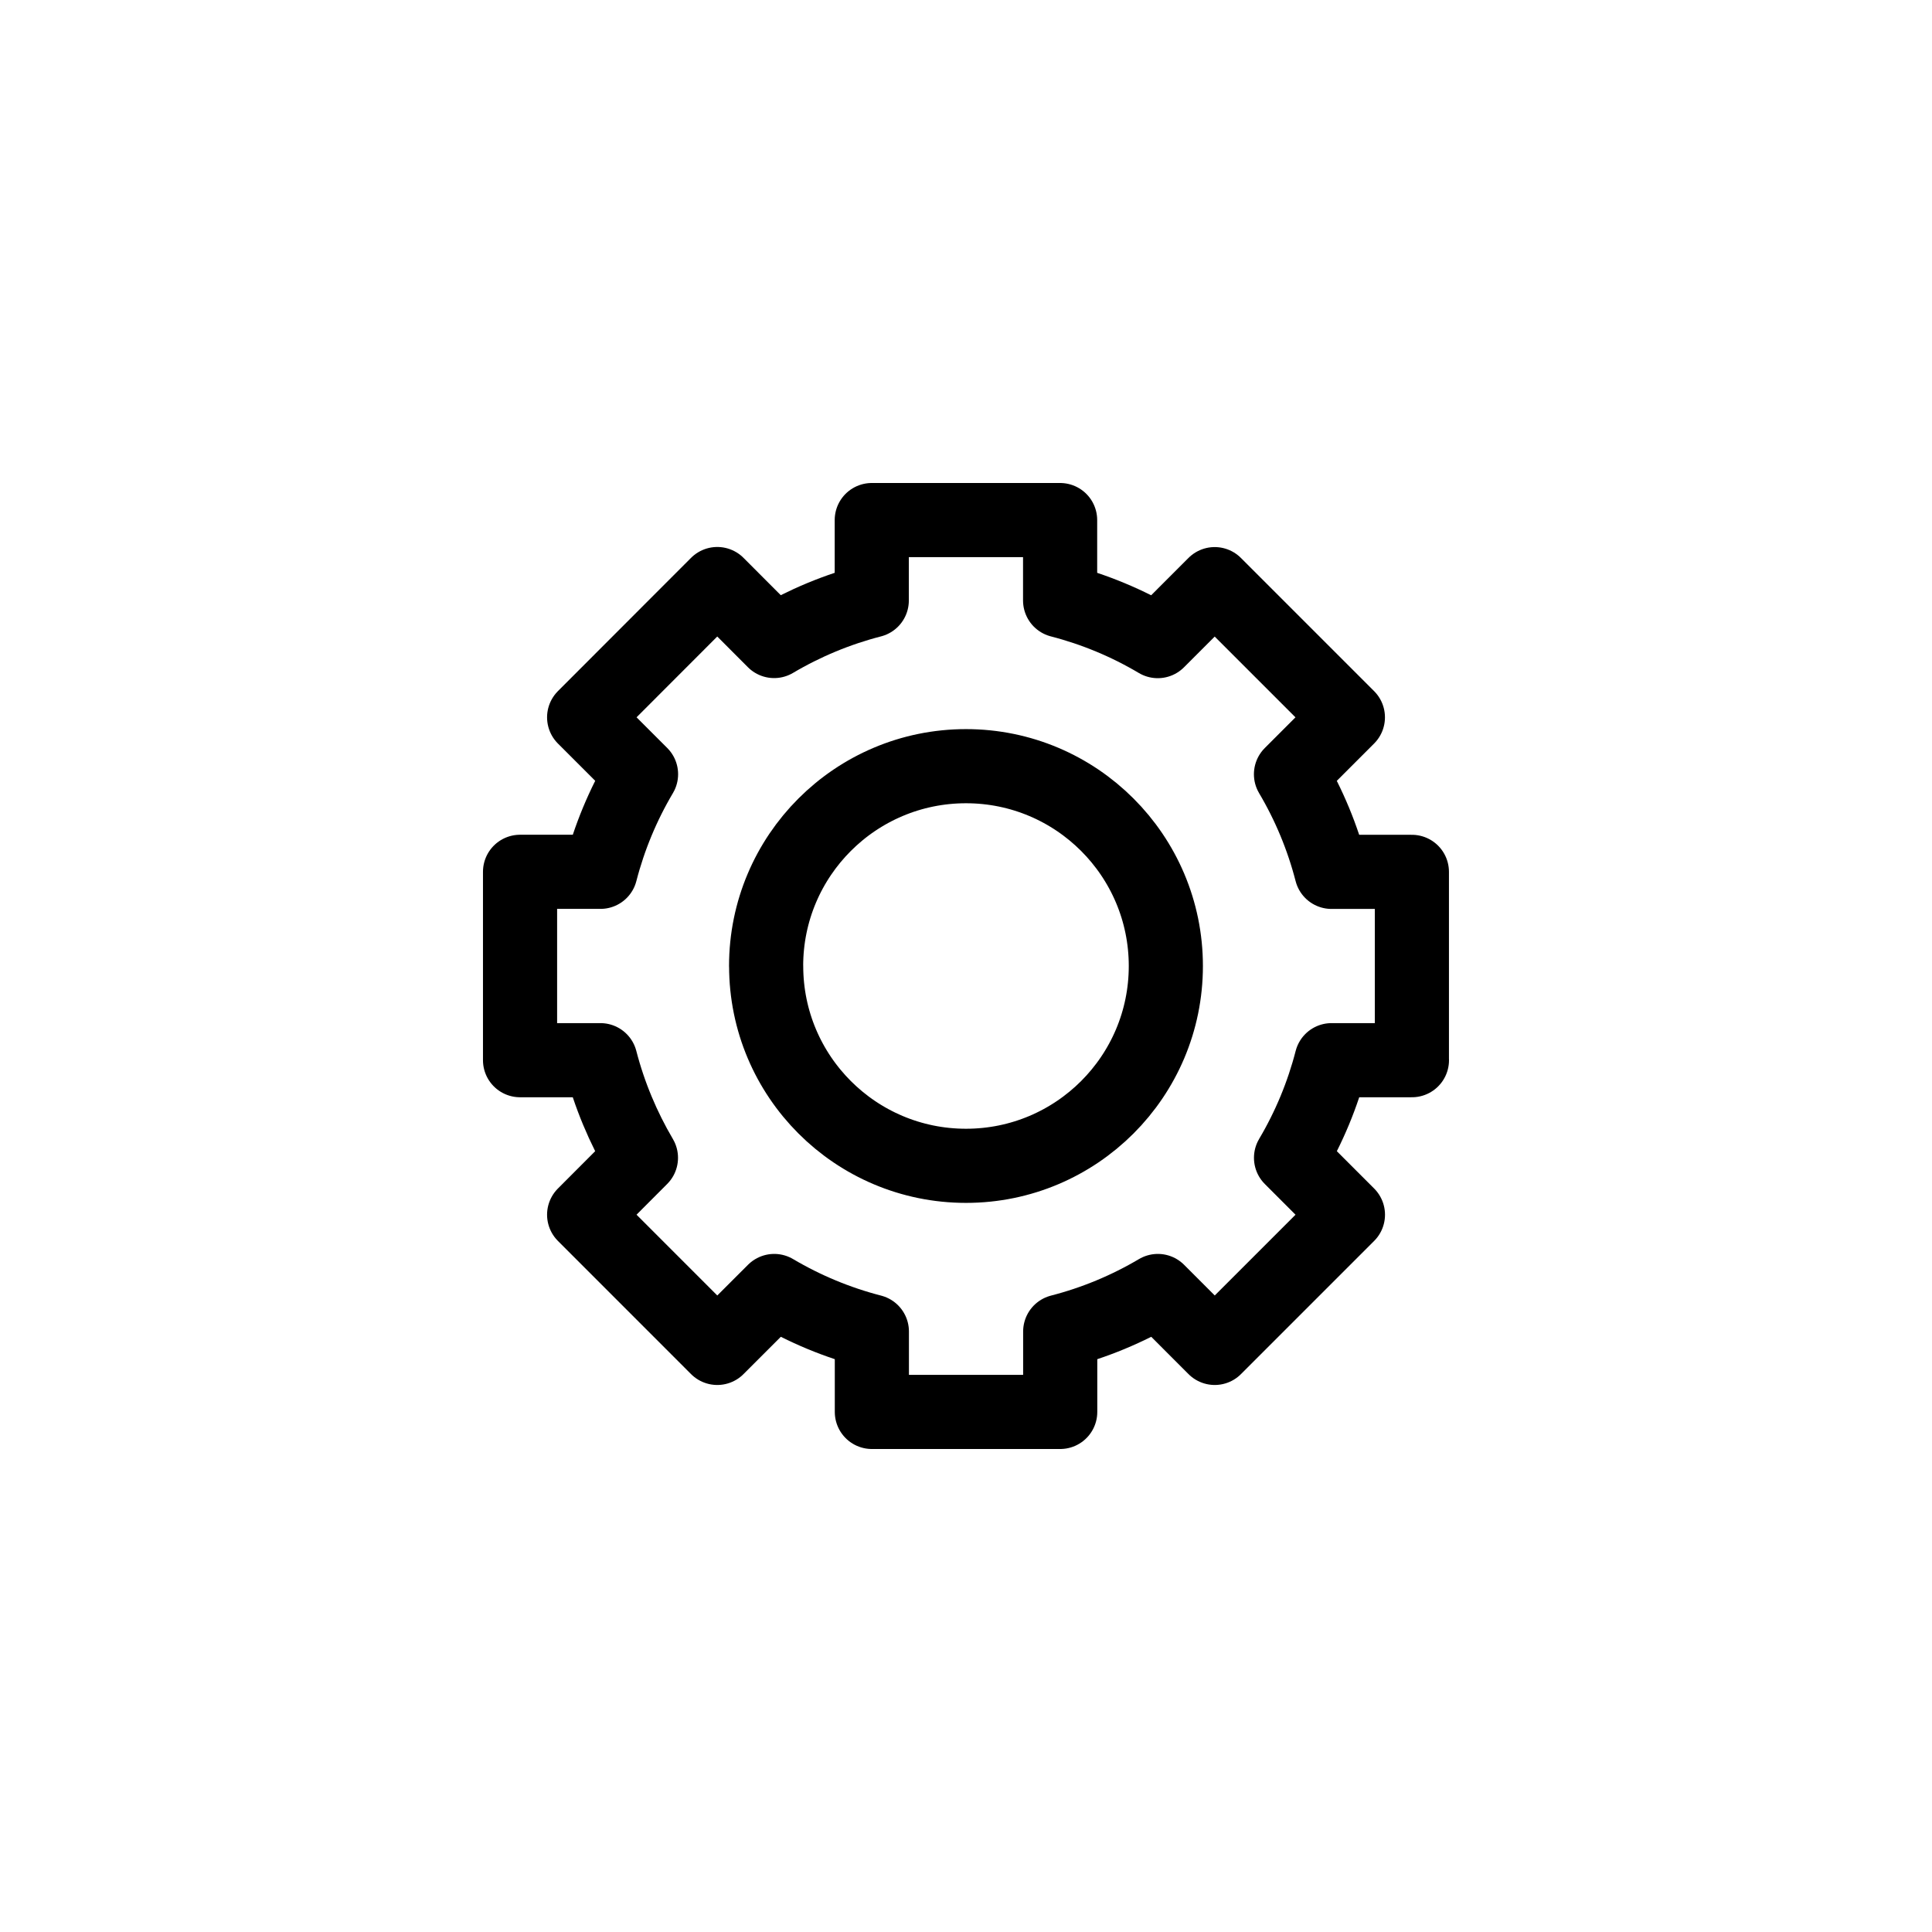
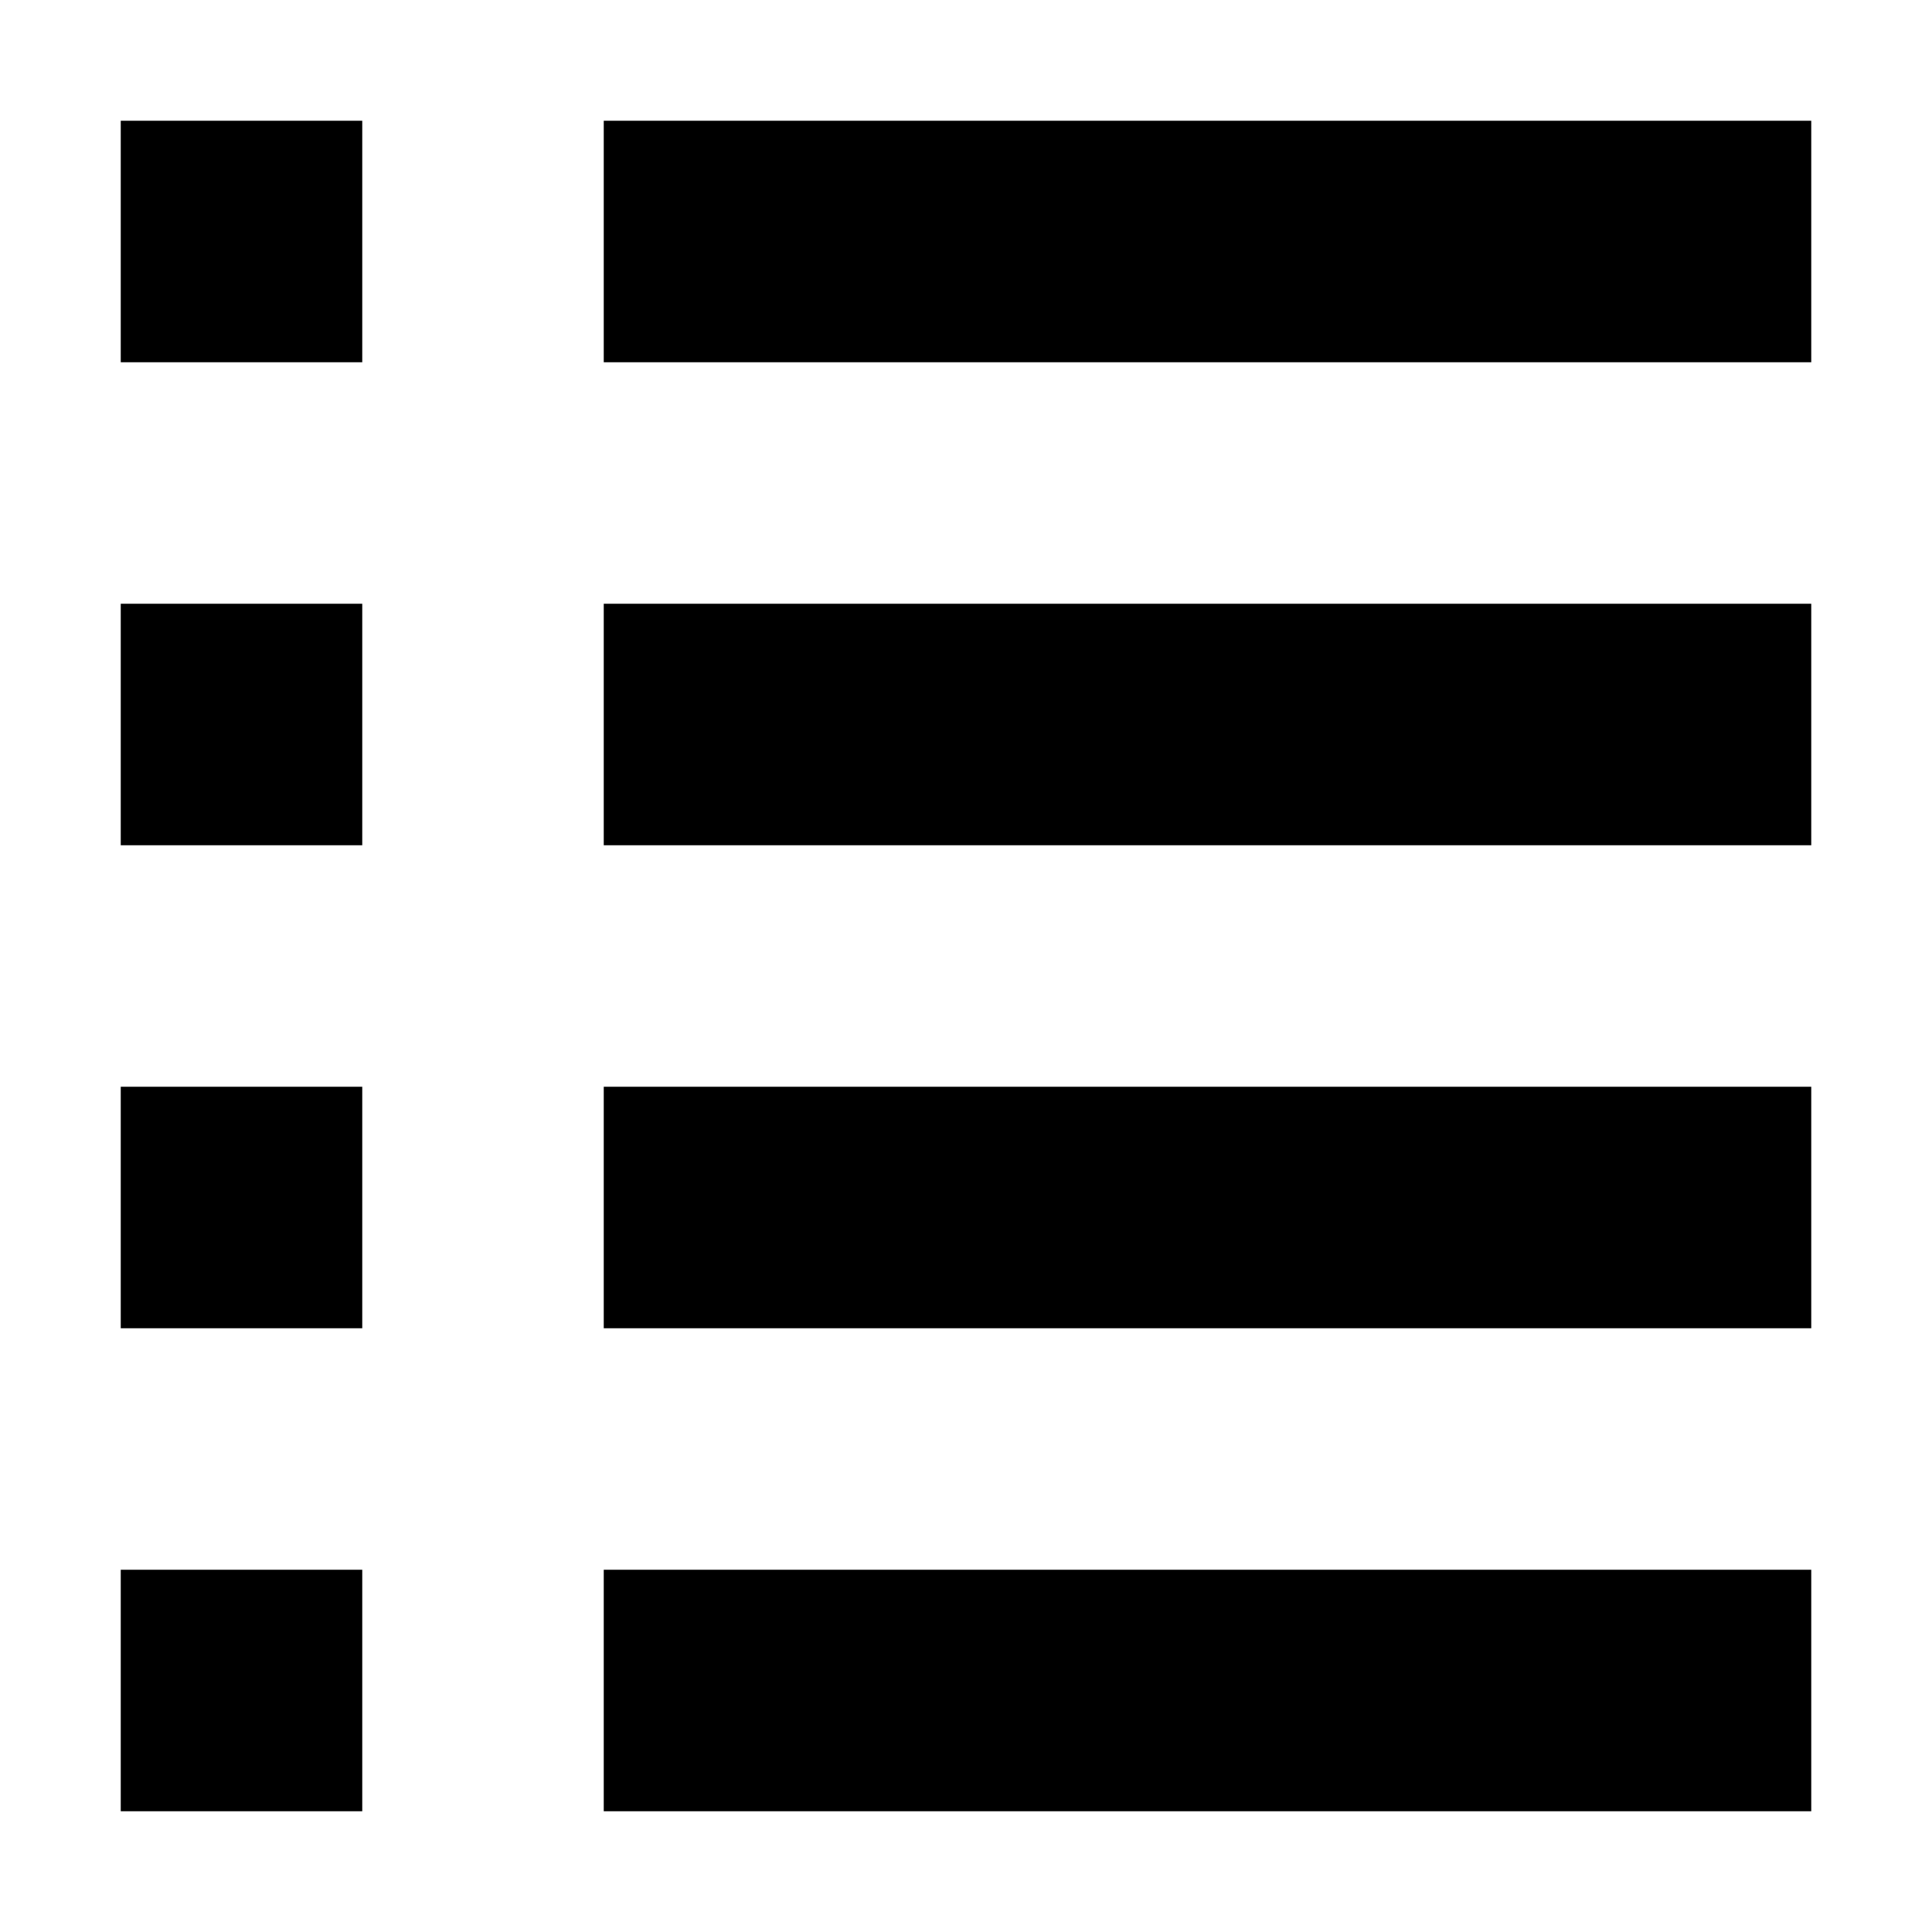
- <svg xmlns="http://www.w3.org/2000/svg" width="80" height="80" version="1.1" id="svg4">
-   <defs id="defs8" />
-   <path d="m 58.463,43.898 v -7.796 h -3.328 a 15.435,15.511 0 0 0 -1.678,-4.042 l 2.356,-2.357 -5.515,-5.515 -2.358,2.359 a 15.572,15.648 0 0 0 -4.043,-1.682 v -3.33 h -7.799 v 3.33 a 15.599,15.675 0 0 0 -4.043,1.678 l -2.354,-2.359 -5.513,5.519 2.356,2.355 a 15.429,15.504 0 0 0 -1.68,4.042 h -3.33 v 7.8 h 3.328 c 0.372,1.436 0.943,2.794 1.678,4.042 l -2.352,2.357 5.513,5.515 2.358,-2.357 a 15.599,15.675 0 0 0 4.043,1.678 v 3.33 h 7.799 v -3.33 a 15.576,15.652 0 0 0 4.043,-1.678 l 2.356,2.357 5.515,-5.515 -2.356,-2.357 a 15.415,15.49 0 0 0 1.678,-4.042 h 3.328 z M 31.725,40 c 0,4.571 3.704,8.274 8.275,8.274 4.569,0 8.275,-3.703 8.275,-8.274 0,-4.569 -3.706,-8.274 -8.275,-8.274 -4.571,0 -8.277,3.705 -8.277,8.274 v 0 z" stroke="#000000" stroke-width="3.07" fill="none" fill-rule="evenodd" stroke-linecap="round" stroke-linejoin="round" id="path2" />
+ <svg xmlns="http://www.w3.org/2000/svg" width="800px" height="800px" viewBox="0 0 16 16" fill="none">
+   <path d="M3 1H1V3H3V1Z" fill="#000000" />
+   <path d="M3 5H1V7H3V5Z" fill="#000000" />
+   <path d="M1 9H3V11H1V9Z" fill="#000000" />
+   <path d="M3 13H1V15H3V13Z" fill="#000000" />
+   <path d="M15 1H5V3H15V1Z" fill="#000000" />
+   <path d="M15 5H5V7H15V5Z" fill="#000000" />
+   <path d="M5 9H15V11H5V9Z" fill="#000000" />
+   <path d="M15 13H5V15H15V13Z" fill="#000000" />
</svg>
